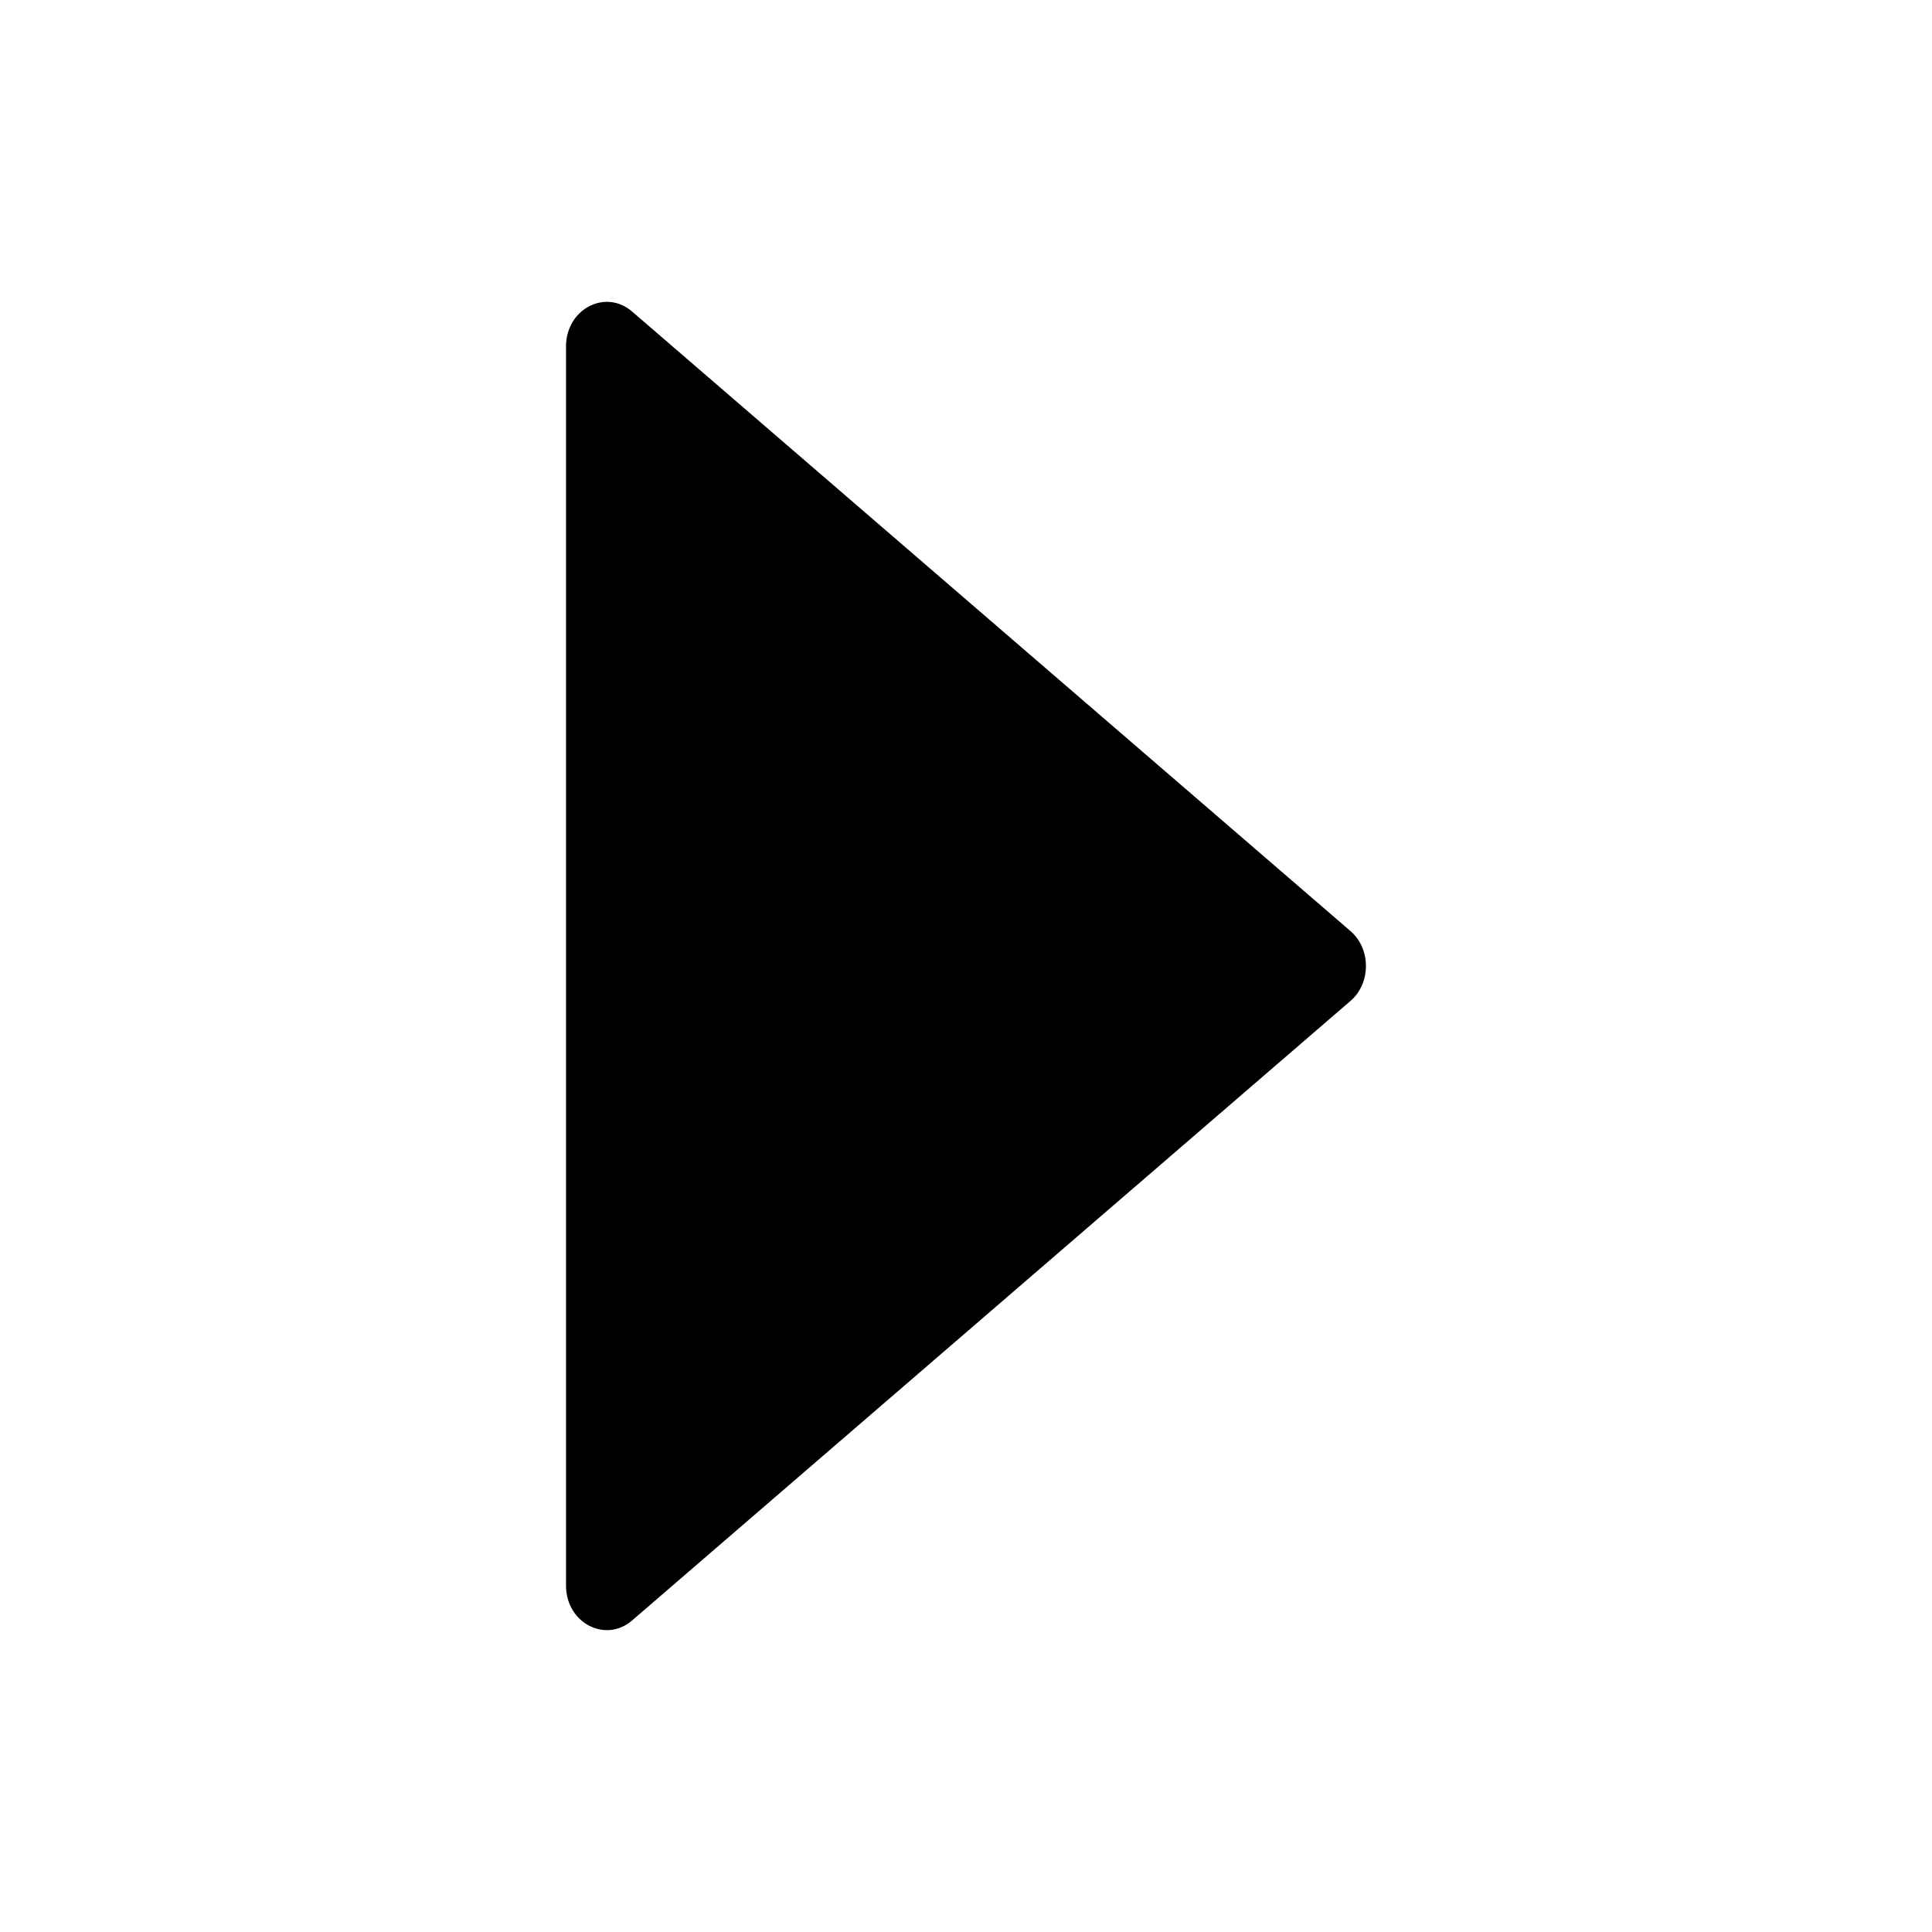
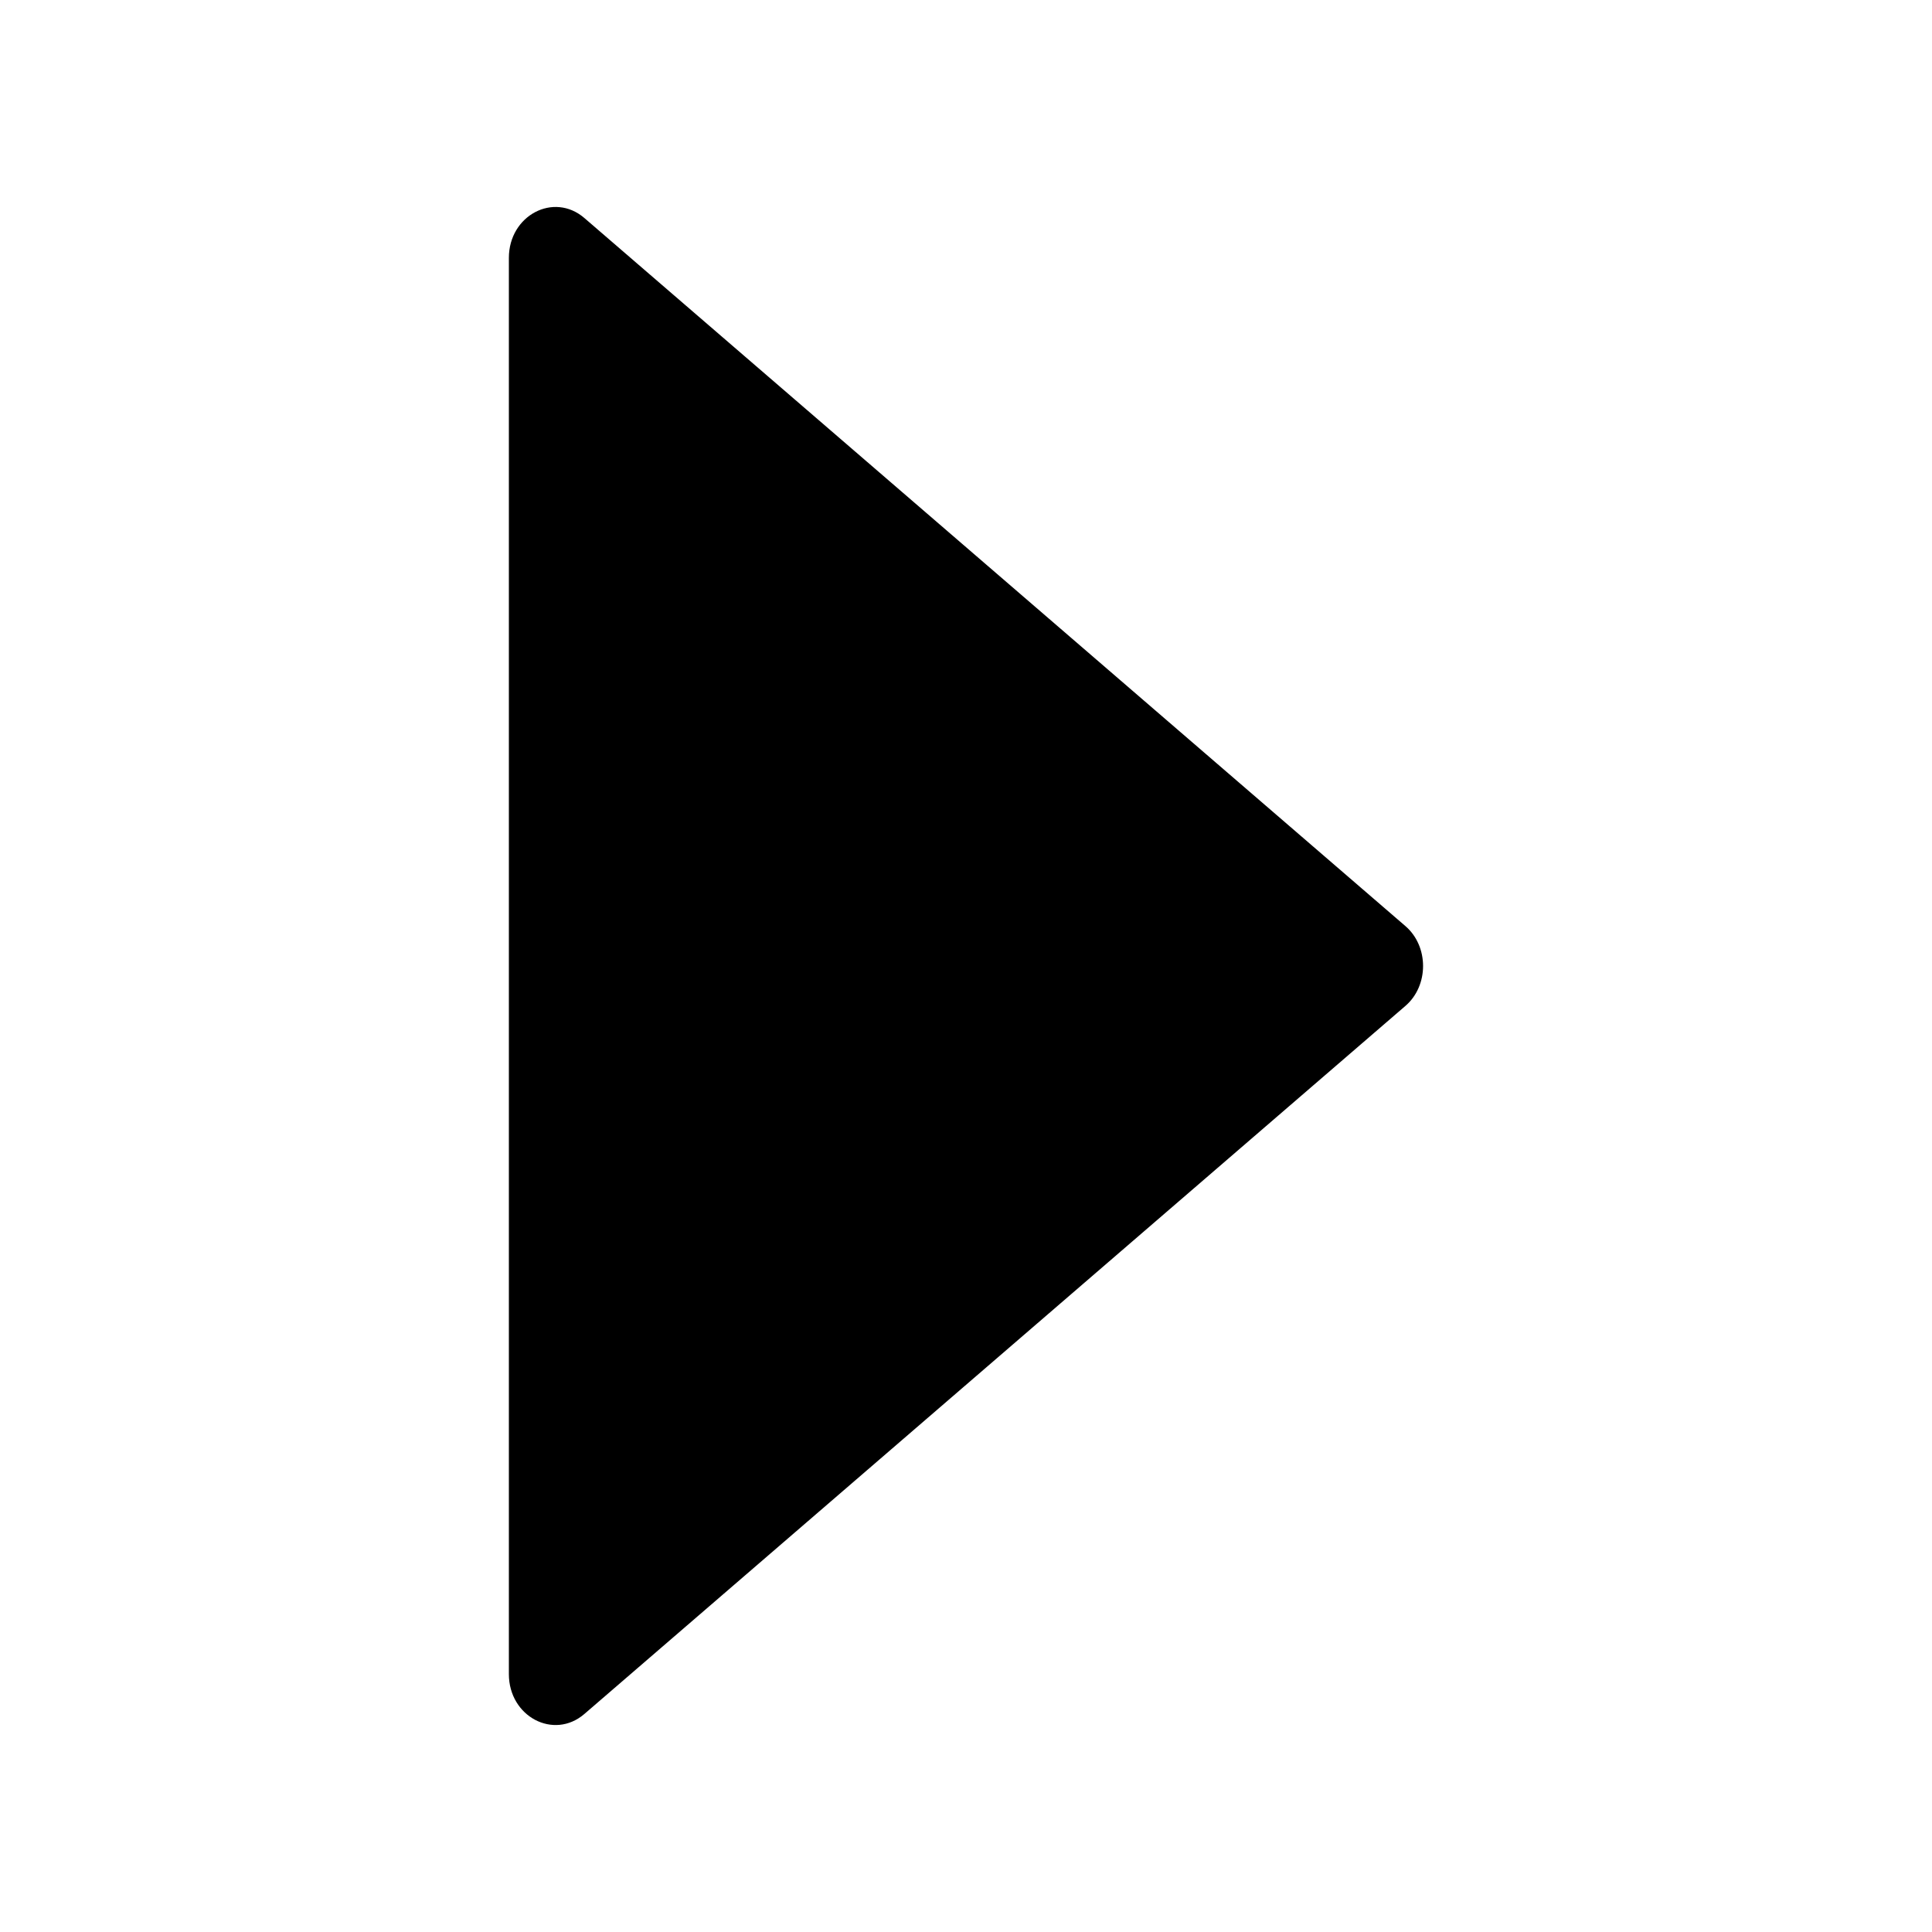
- <svg xmlns="http://www.w3.org/2000/svg" viewBox="0 0 1024 1024" focusable="false">
+ <svg xmlns="http://www.w3.org/2000/svg" viewBox="64 64 896 896" focusable="false">
  <path d="M715.8 493.5L335 165.1c-14.2-12.2-35-1.2-35 18.5v656.8c0 19.7 20.8 30.7 35 18.5l380.8-328.4c10.9-9.4 10.9-27.6 0-37z" />
</svg>
